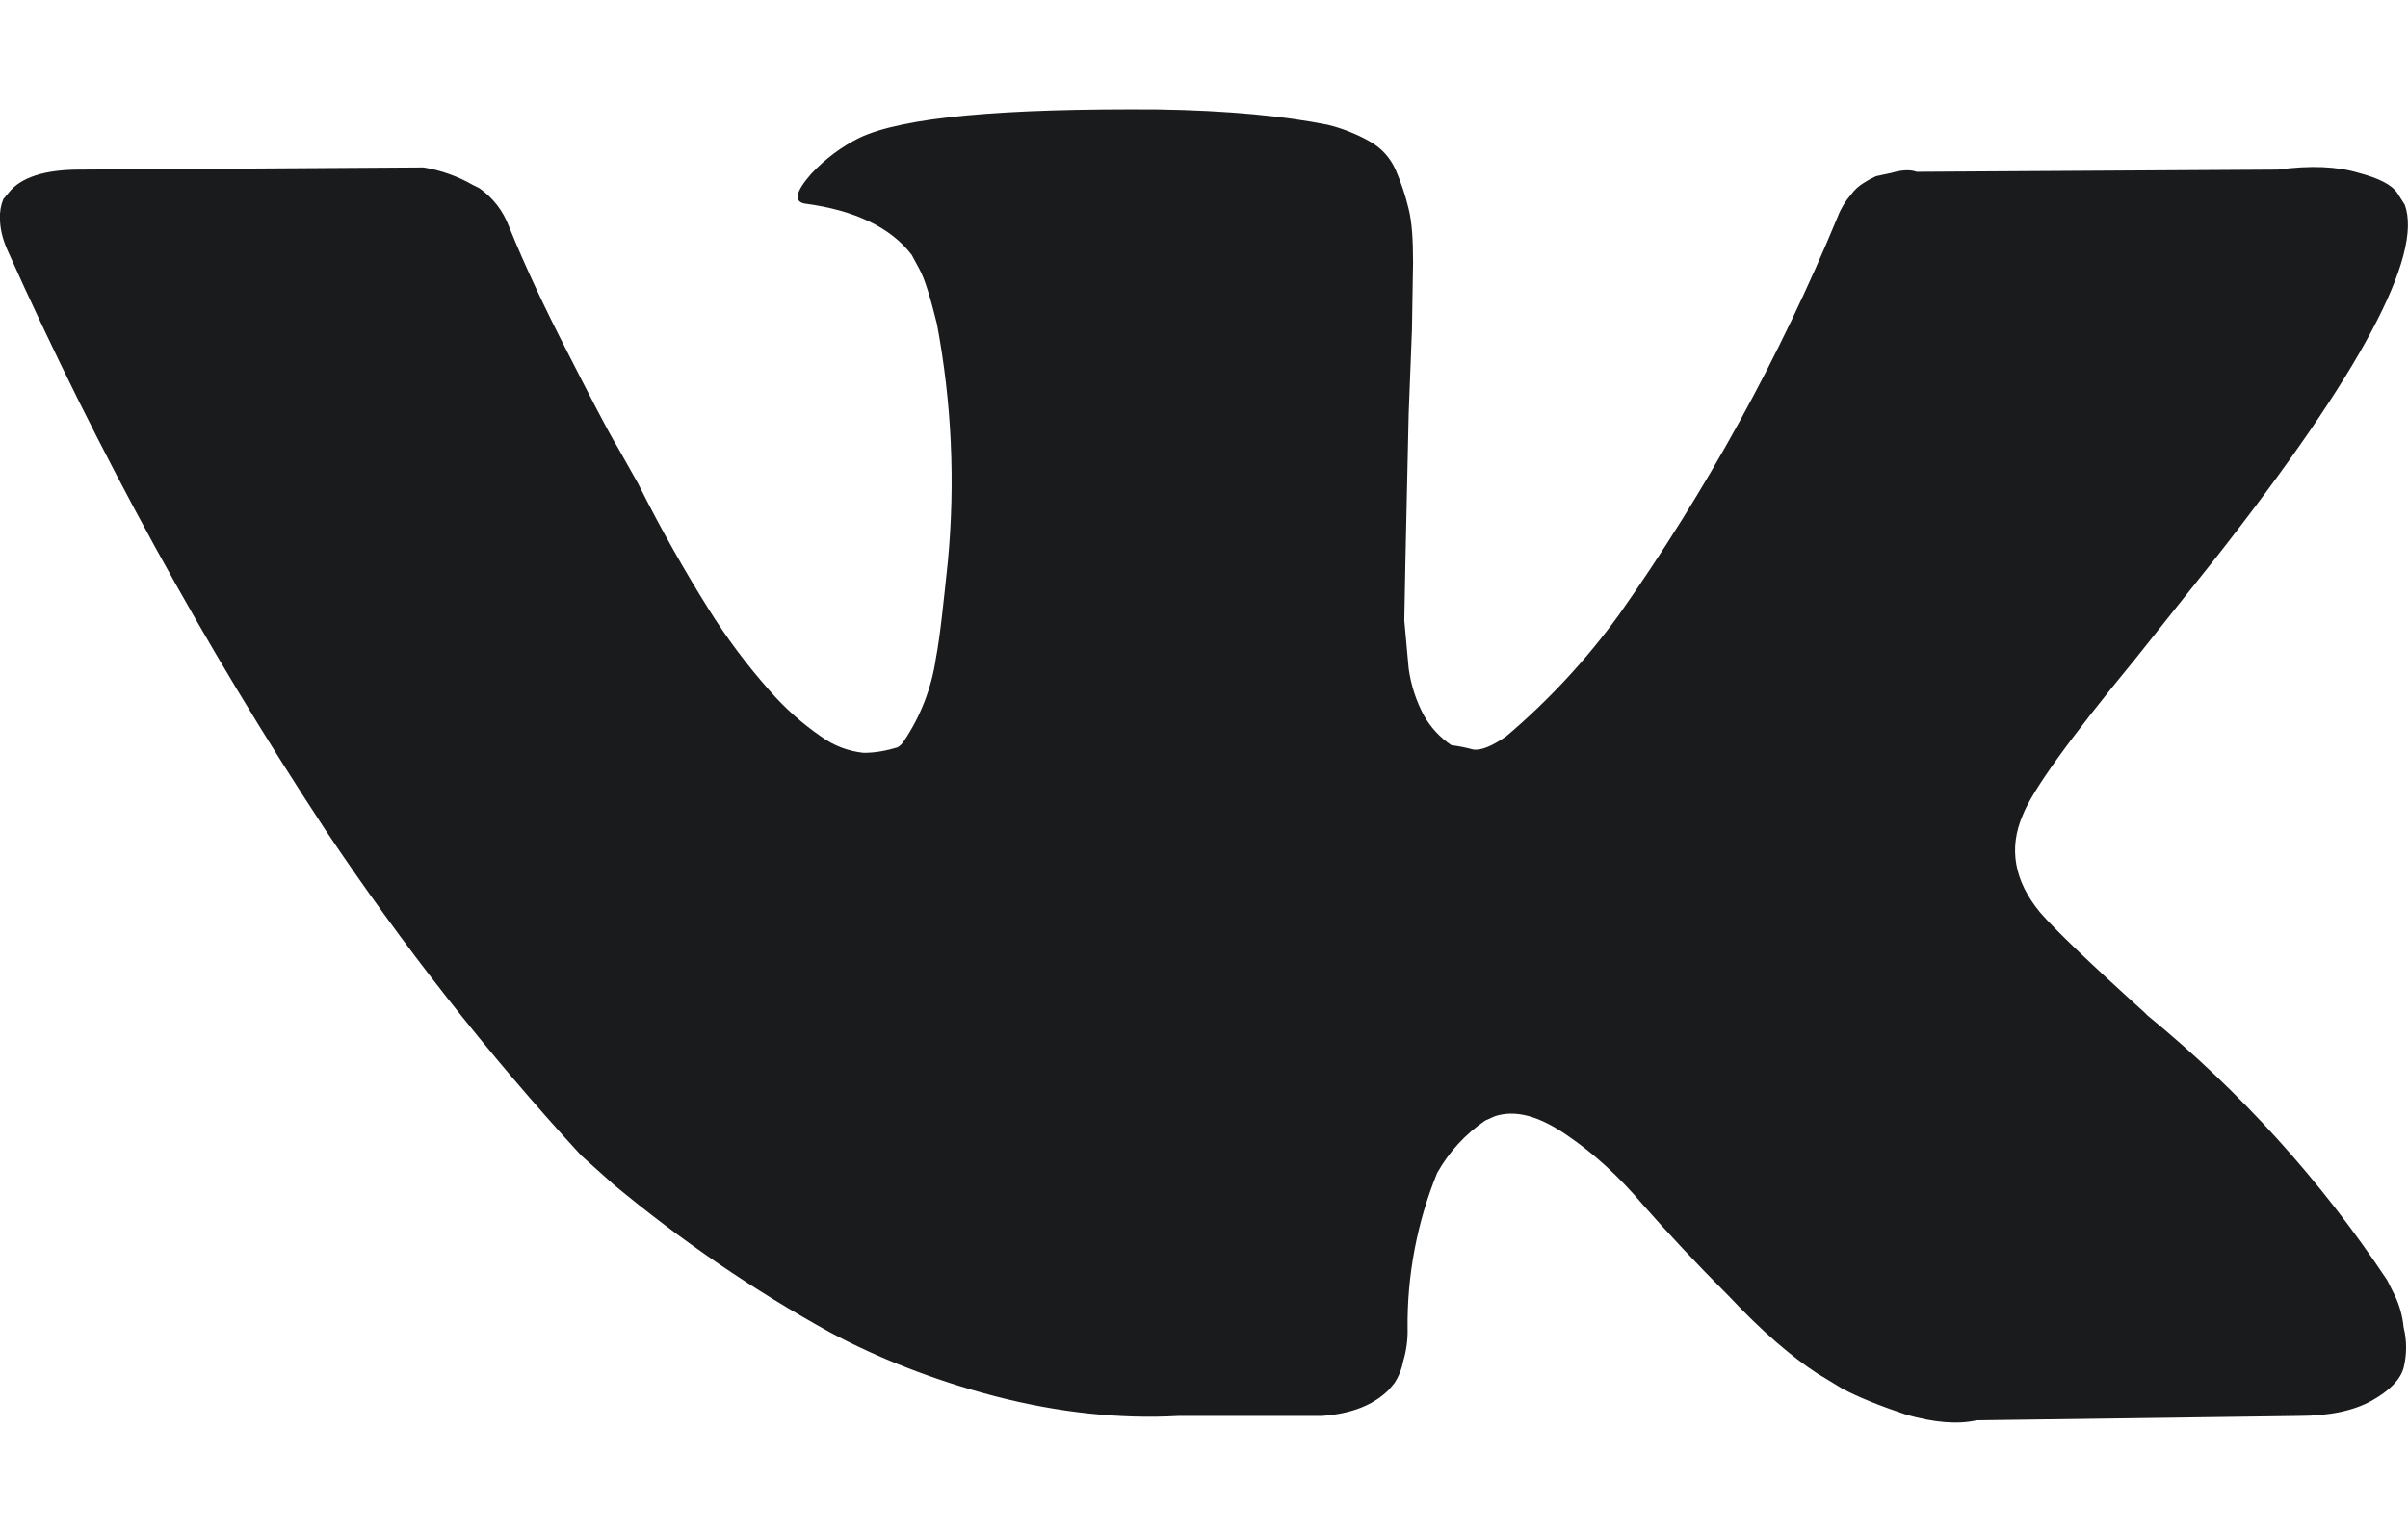
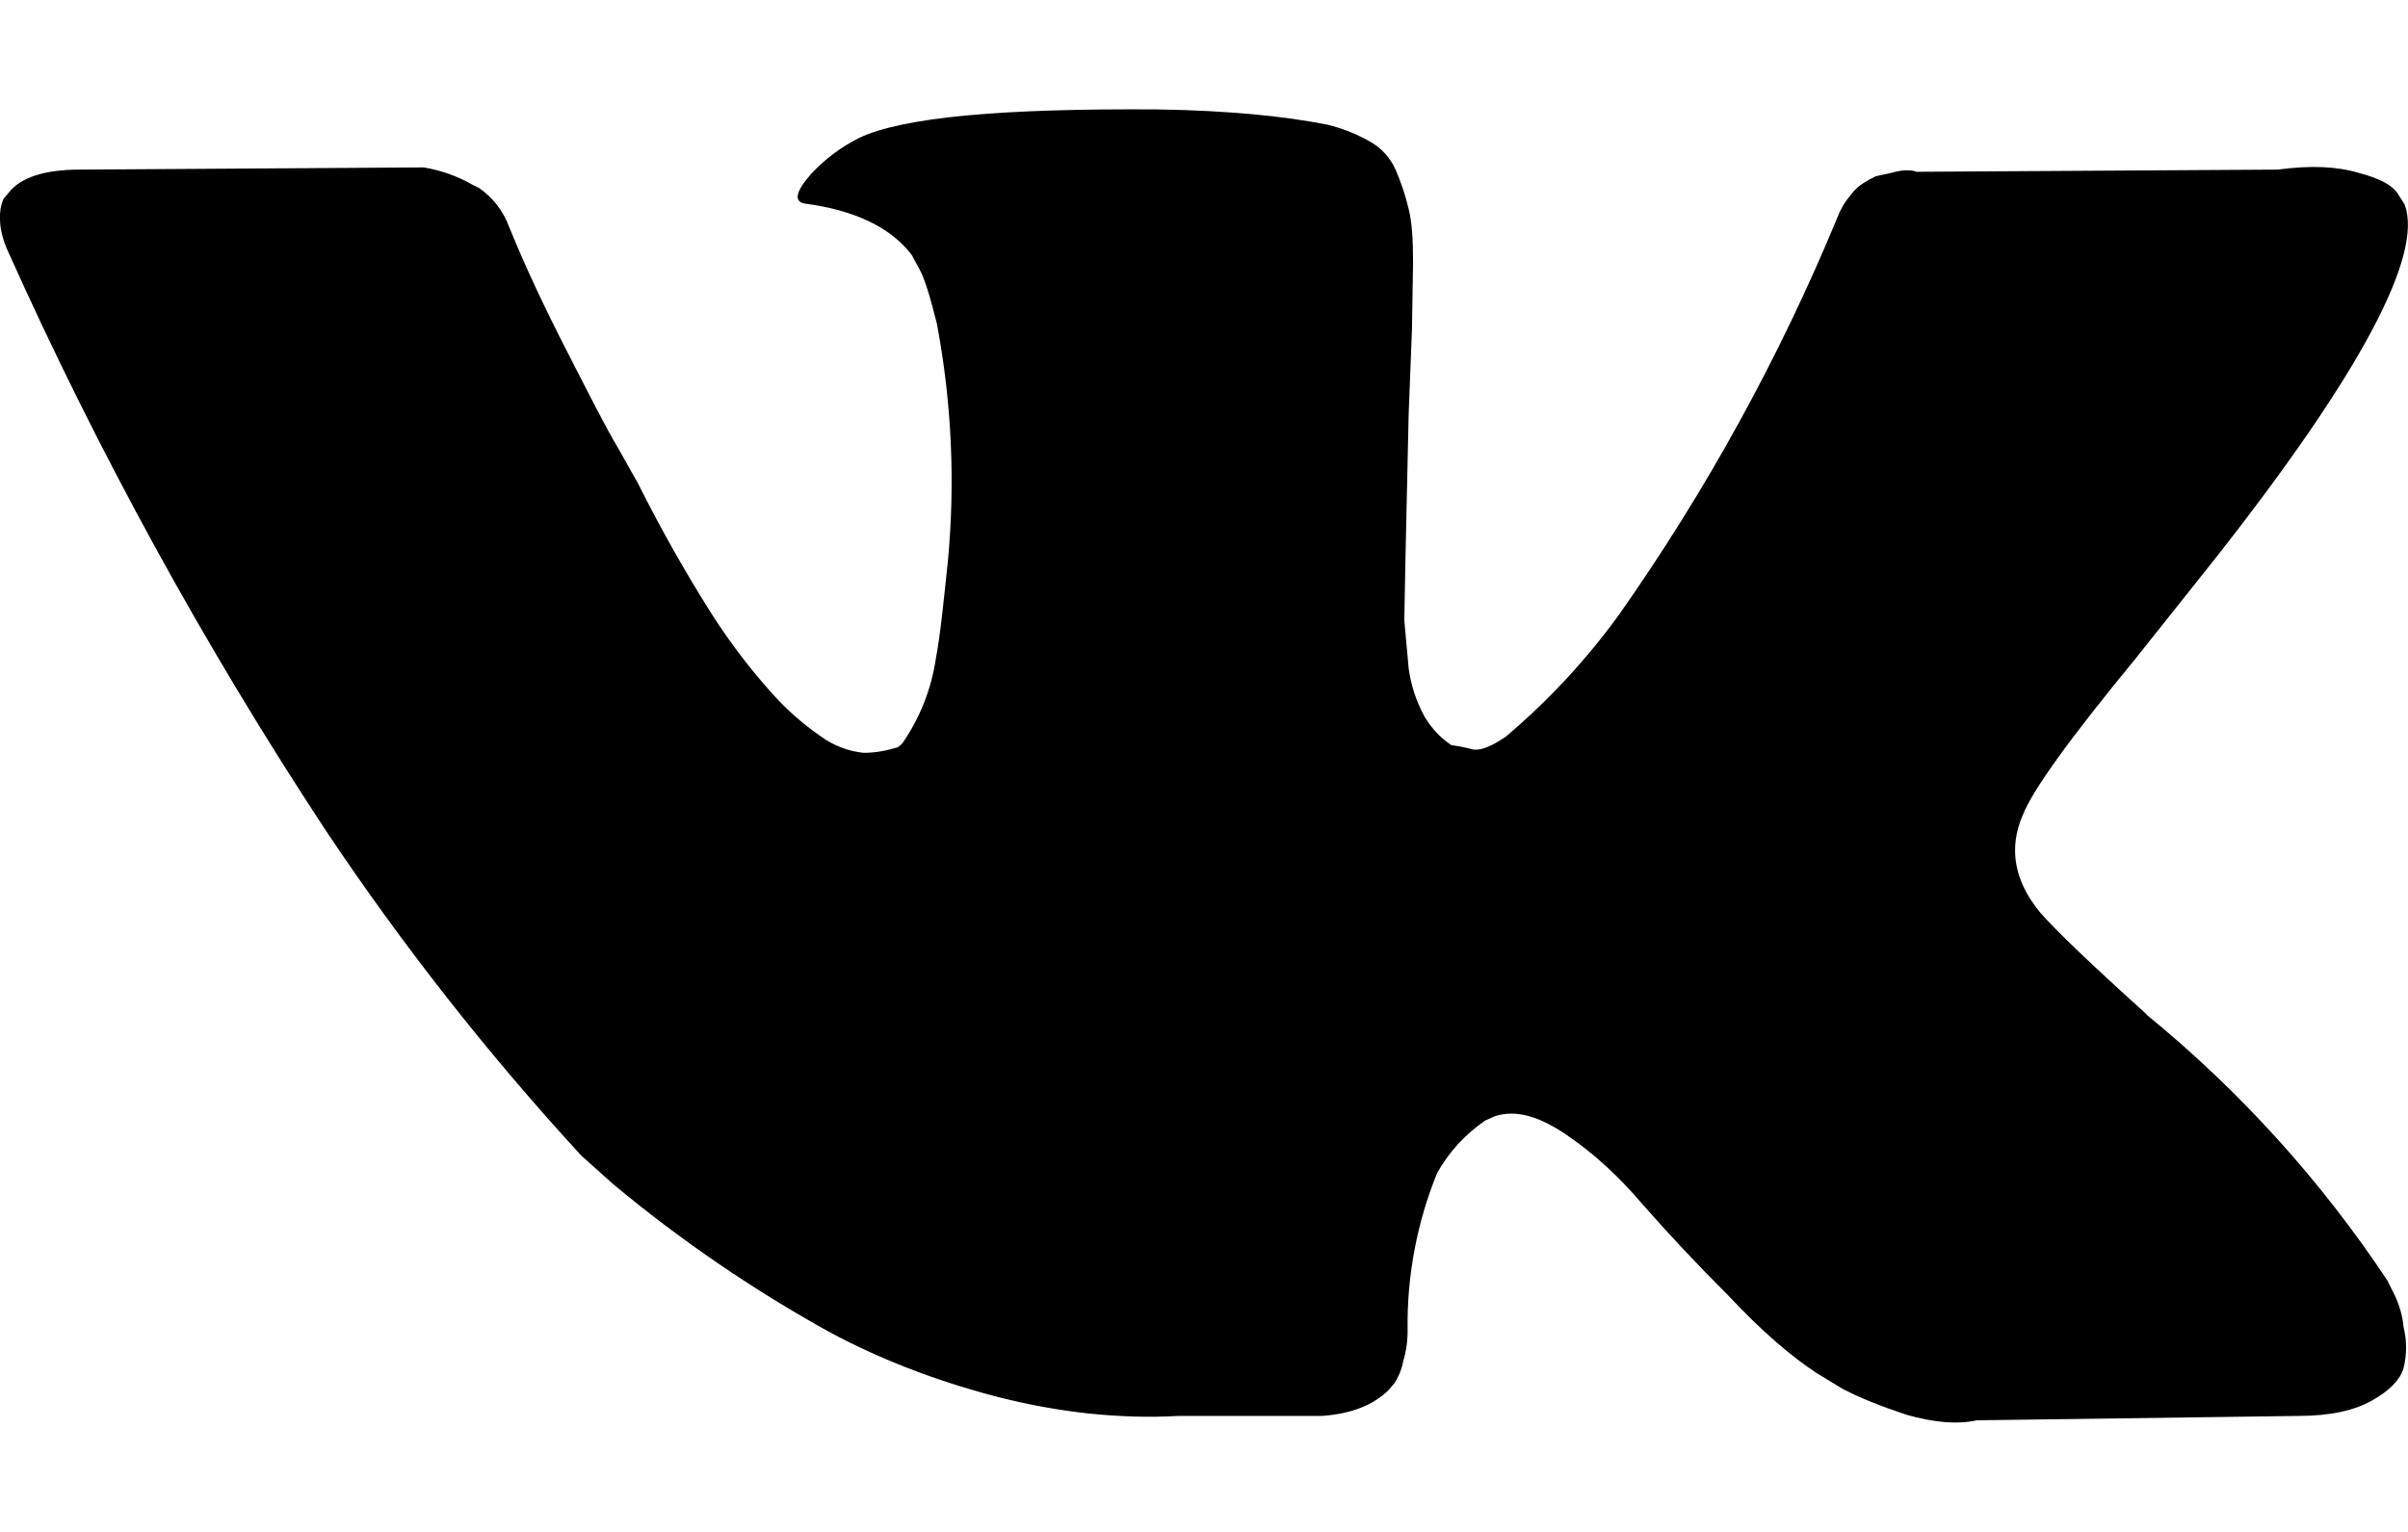
<svg xmlns="http://www.w3.org/2000/svg" width="22" height="14" viewBox="0 0 22 14">
-   <path fill="#1a1b1c" d="M21.81 11.7a10.96 10.96 0 0 0-2.19-2.42l-.03-.03c-.51-.46-.82-.76-.95-.91-.24-.29-.29-.59-.16-.89.09-.23.43-.7 1.03-1.43l.74-.93c1.32-1.68 1.89-2.76 1.72-3.22l-.07-.11c-.05-.07-.16-.13-.35-.18-.2-.06-.44-.07-.74-.03l-3.3.02c-.05-.02-.13-.02-.23.01l-.14.03-.06.03-.05.03a.4.4 0 0 0-.12.11.67.67 0 0 0-.12.2 18.78 18.78 0 0 1-2 3.64 6.32 6.32 0 0 1-1.03 1.11c-.13.09-.23.13-.3.12a1.42 1.42 0 0 0-.2-.04.8.8 0 0 1-.25-.27 1.28 1.28 0 0 1-.14-.43l-.04-.44.01-.53.01-.46.02-.9.03-.77.01-.61c0-.21-.01-.37-.04-.49a2.17 2.17 0 0 0-.12-.36.55.55 0 0 0-.24-.26 1.5 1.5 0 0 0-.38-.15c-.4-.08-.92-.13-1.55-.14-1.42-.01-2.33.07-2.73.26-.16.08-.31.19-.44.33-.14.16-.16.25-.06.27.46.06.79.22.98.47l.07.13c.05.09.1.26.16.5a7.78 7.78 0 0 1 .1 2.17c-.04.38-.07.68-.11.89a1.83 1.83 0 0 1-.29.75.17.17 0 0 1-.06.06c-.1.03-.2.05-.31.05a.8.8 0 0 1-.39-.15 2.5 2.5 0 0 1-.47-.42 5.59 5.59 0 0 1-.56-.75c-.2-.32-.42-.7-.64-1.14l-.18-.32c-.12-.2-.27-.5-.47-.89-.2-.39-.38-.77-.53-1.14a.74.74 0 0 0-.27-.35l-.06-.03a1.34 1.34 0 0 0-.45-.16l-3.14.02c-.32 0-.54.07-.65.21l-.05.06A.42.42 0 0 0 0 2c0 .08.02.18.07.29a37.62 37.62 0 0 0 2.9 5.29 24.51 24.51 0 0 0 2.34 2.98l.29.26a12.68 12.68 0 0 0 1.99 1.36c.43.23.93.43 1.5.58.58.15 1.14.21 1.68.18h1.31c.27-.02.47-.1.61-.24l.05-.06a.55.55 0 0 0 .08-.2.95.95 0 0 0 .04-.3 3.67 3.67 0 0 1 .27-1.42 1.42 1.42 0 0 1 .44-.48l.09-.04c.19-.06.4 0 .65.17s.48.38.7.64c.22.25.48.53.79.84.3.32.57.55.8.7l.23.14c.15.08.35.16.59.24.25.07.46.09.64.05l2.94-.04c.29 0 .51-.05.67-.14.16-.09.26-.19.29-.3a.77.77 0 0 0 0-.37.87.87 0 0 0-.08-.29l-.07-.14z" />
+   <path d="M21.81 11.7a10.96 10.96 0 0 0-2.19-2.42l-.03-.03c-.51-.46-.82-.76-.95-.91-.24-.29-.29-.59-.16-.89.09-.23.43-.7 1.03-1.43l.74-.93c1.32-1.68 1.89-2.76 1.72-3.22l-.07-.11c-.05-.07-.16-.13-.35-.18-.2-.06-.44-.07-.74-.03l-3.3.02c-.05-.02-.13-.02-.23.01l-.14.03-.06.03-.05.03a.4.4 0 0 0-.12.11.67.67 0 0 0-.12.2 18.78 18.78 0 0 1-2 3.64 6.32 6.32 0 0 1-1.03 1.11c-.13.09-.23.13-.3.12a1.42 1.42 0 0 0-.2-.04.8.8 0 0 1-.25-.27 1.28 1.28 0 0 1-.14-.43l-.04-.44.01-.53.01-.46.02-.9.03-.77.01-.61c0-.21-.01-.37-.04-.49a2.17 2.17 0 0 0-.12-.36.55.55 0 0 0-.24-.26 1.5 1.5 0 0 0-.38-.15c-.4-.08-.92-.13-1.55-.14-1.42-.01-2.33.07-2.73.26-.16.08-.31.19-.44.33-.14.16-.16.25-.06.27.46.06.79.22.98.47l.07.13c.05.09.1.26.16.5a7.78 7.78 0 0 1 .1 2.17c-.04.38-.07.68-.11.89a1.83 1.83 0 0 1-.29.75.17.17 0 0 1-.06.06c-.1.03-.2.05-.31.05a.8.8 0 0 1-.39-.15 2.5 2.5 0 0 1-.47-.42 5.59 5.59 0 0 1-.56-.75c-.2-.32-.42-.7-.64-1.14l-.18-.32c-.12-.2-.27-.5-.47-.89-.2-.39-.38-.77-.53-1.14a.74.74 0 0 0-.27-.35l-.06-.03a1.34 1.34 0 0 0-.45-.16l-3.14.02c-.32 0-.54.07-.65.21l-.05.06A.42.42 0 0 0 0 2c0 .08.02.18.07.29a37.62 37.62 0 0 0 2.9 5.29 24.51 24.51 0 0 0 2.34 2.98l.29.26a12.68 12.68 0 0 0 1.99 1.36c.43.23.93.43 1.5.58.58.15 1.14.21 1.68.18h1.31c.27-.02.47-.1.61-.24l.05-.06a.55.55 0 0 0 .08-.2.95.95 0 0 0 .04-.3 3.67 3.67 0 0 1 .27-1.42 1.42 1.42 0 0 1 .44-.48l.09-.04c.19-.06.4 0 .65.17s.48.38.7.64c.22.25.48.53.79.84.3.32.57.55.8.7l.23.14c.15.08.35.16.59.24.25.07.46.09.64.05l2.94-.04c.29 0 .51-.05.67-.14.16-.09.26-.19.29-.3a.77.77 0 0 0 0-.37.87.87 0 0 0-.08-.29l-.07-.14z" />
</svg>
